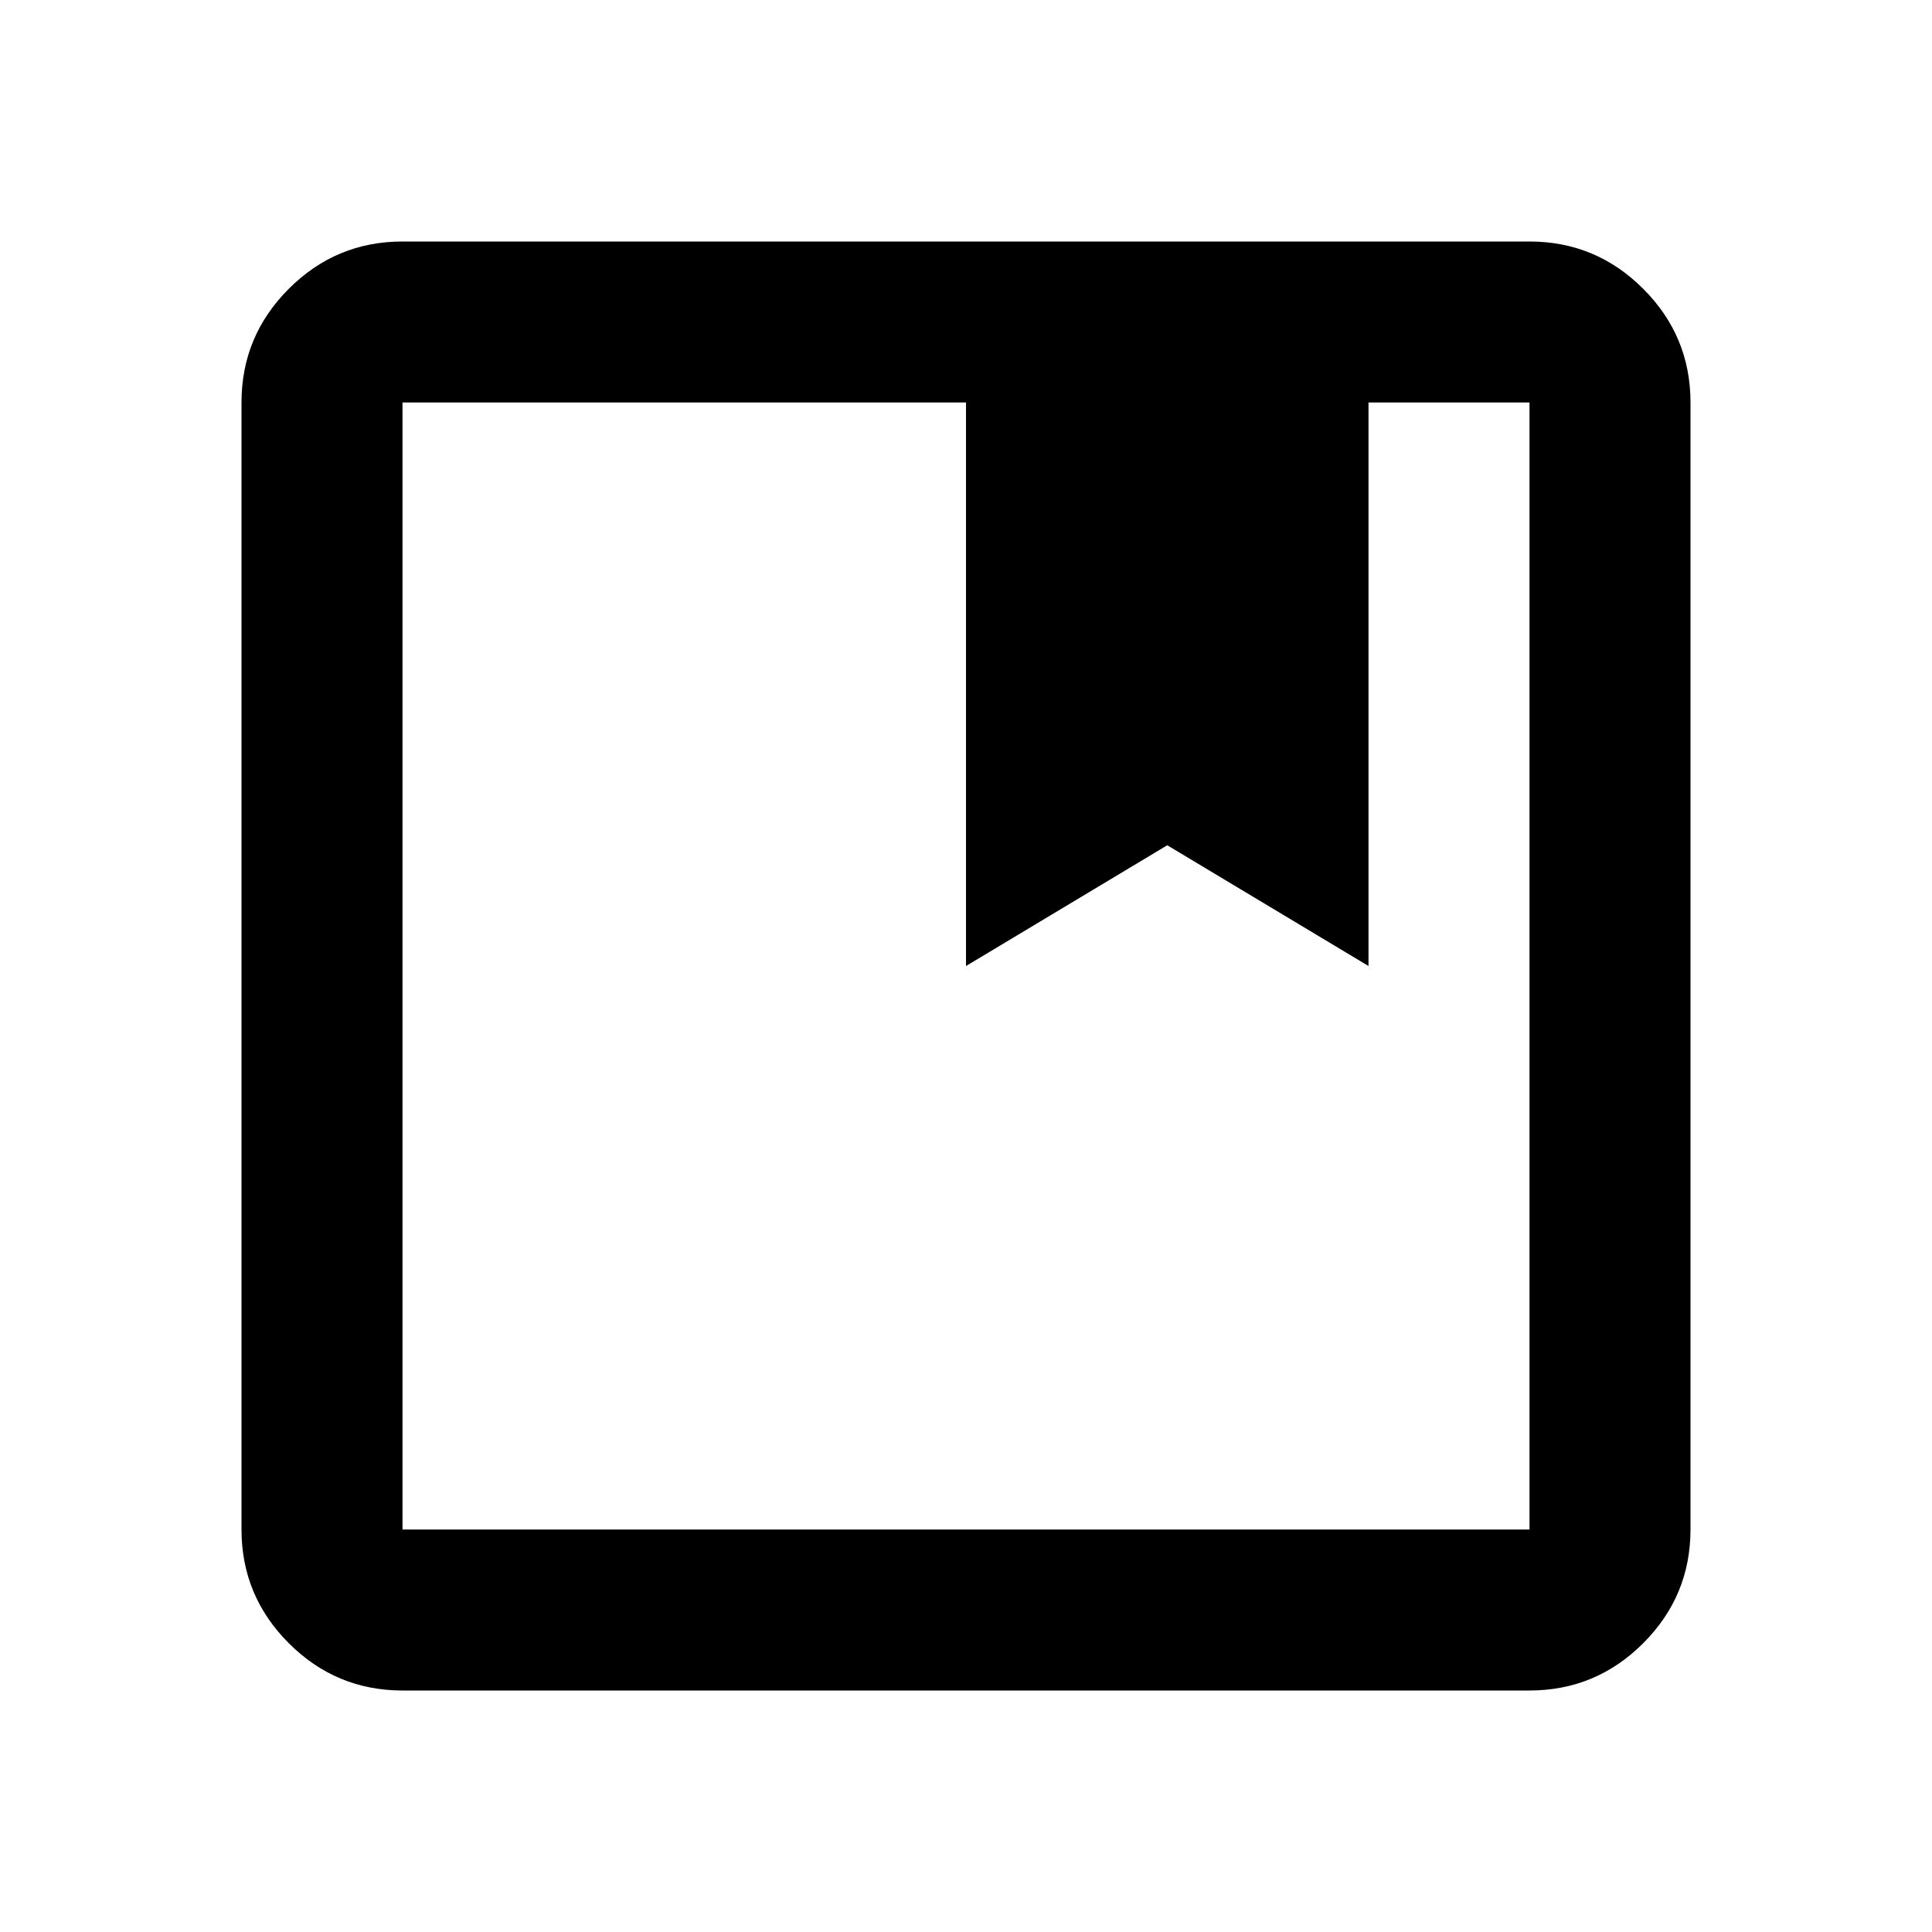
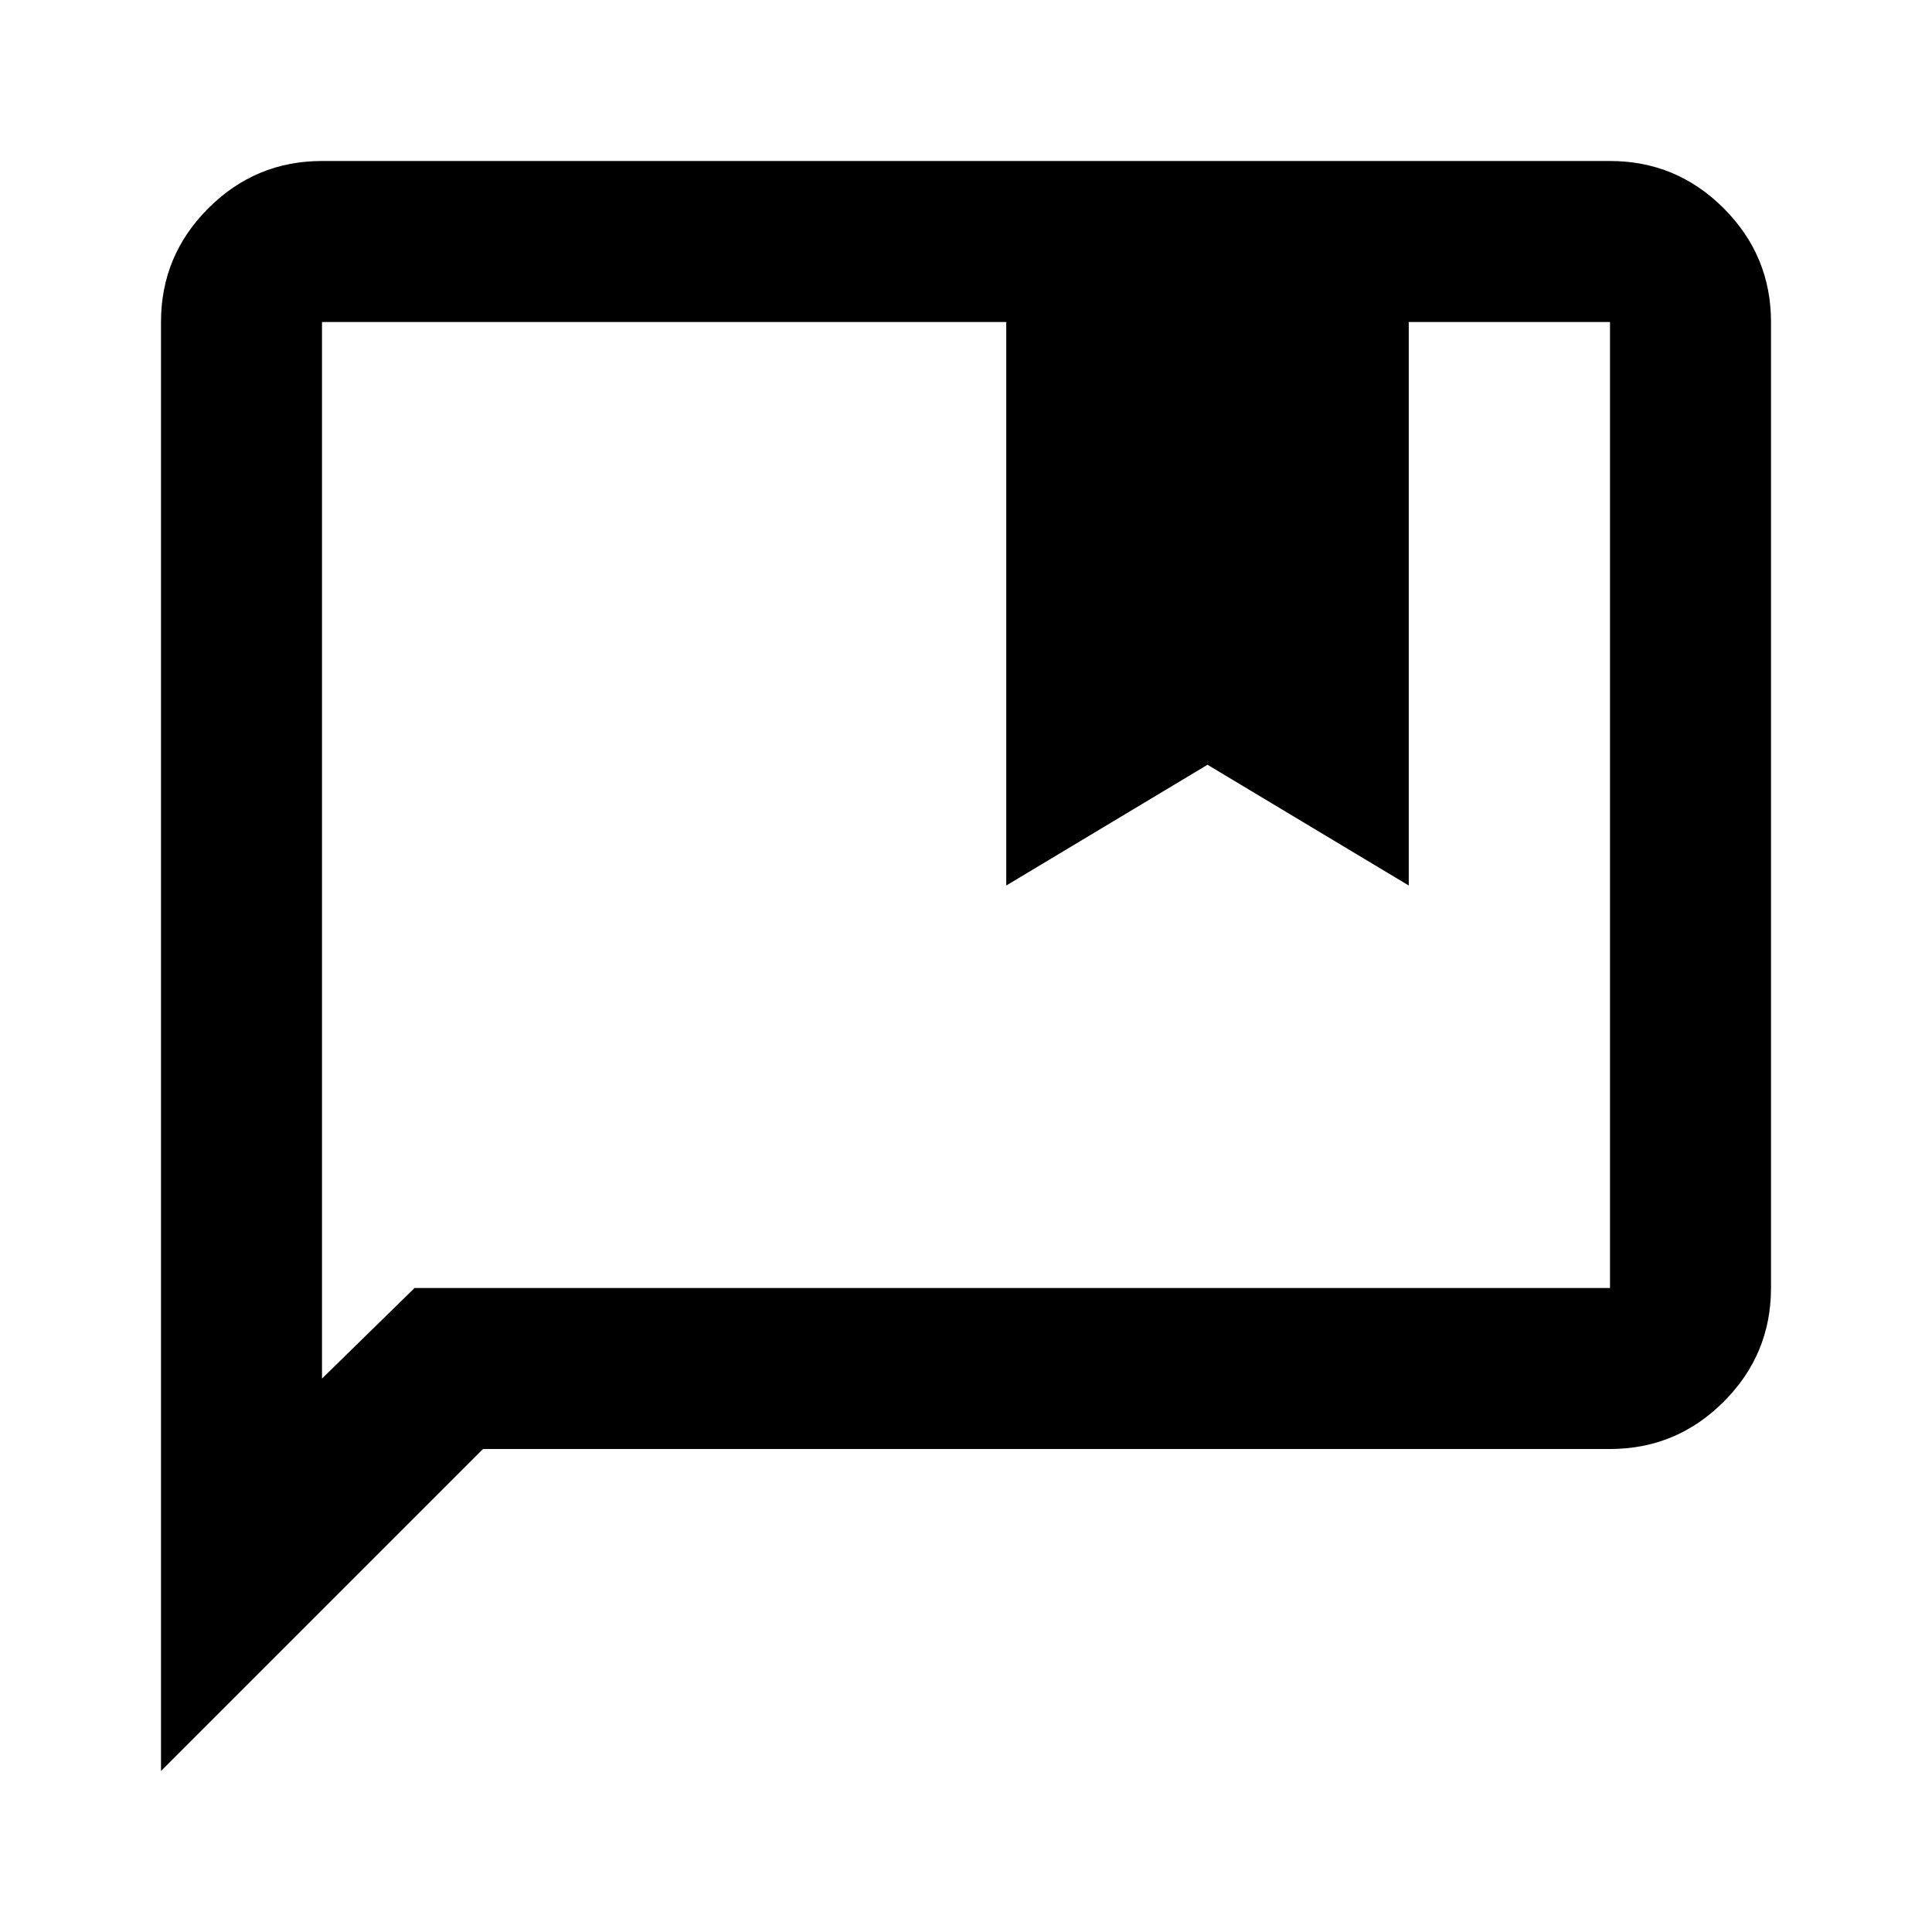
<svg xmlns="http://www.w3.org/2000/svg" viewBox="0 -960 960 960">
-   <path d="M200-120q-33 0-56.5-23.5T120-200v-560q0-33 23.5-56.5T200-840h560q33 0 56.5 23.5T840-760v560q0 33-23.5 56.5T760-120H200Zm0-640v560h560v-560h-80v280l-100-60-100 60v-280H200Zm0 560v-560 560Z" />
+   <path d="M500-520v-280H160v525l46-45h594v-480H700v280l-100-60-100 60ZM80-80v-720q0-33 23.5-56.5T160-880h640q33 0 56.5 23.5T880-800v480q0 33-23.5 56.5T800-240H240L80-80Zm80-720v480-480Z" />
</svg>
